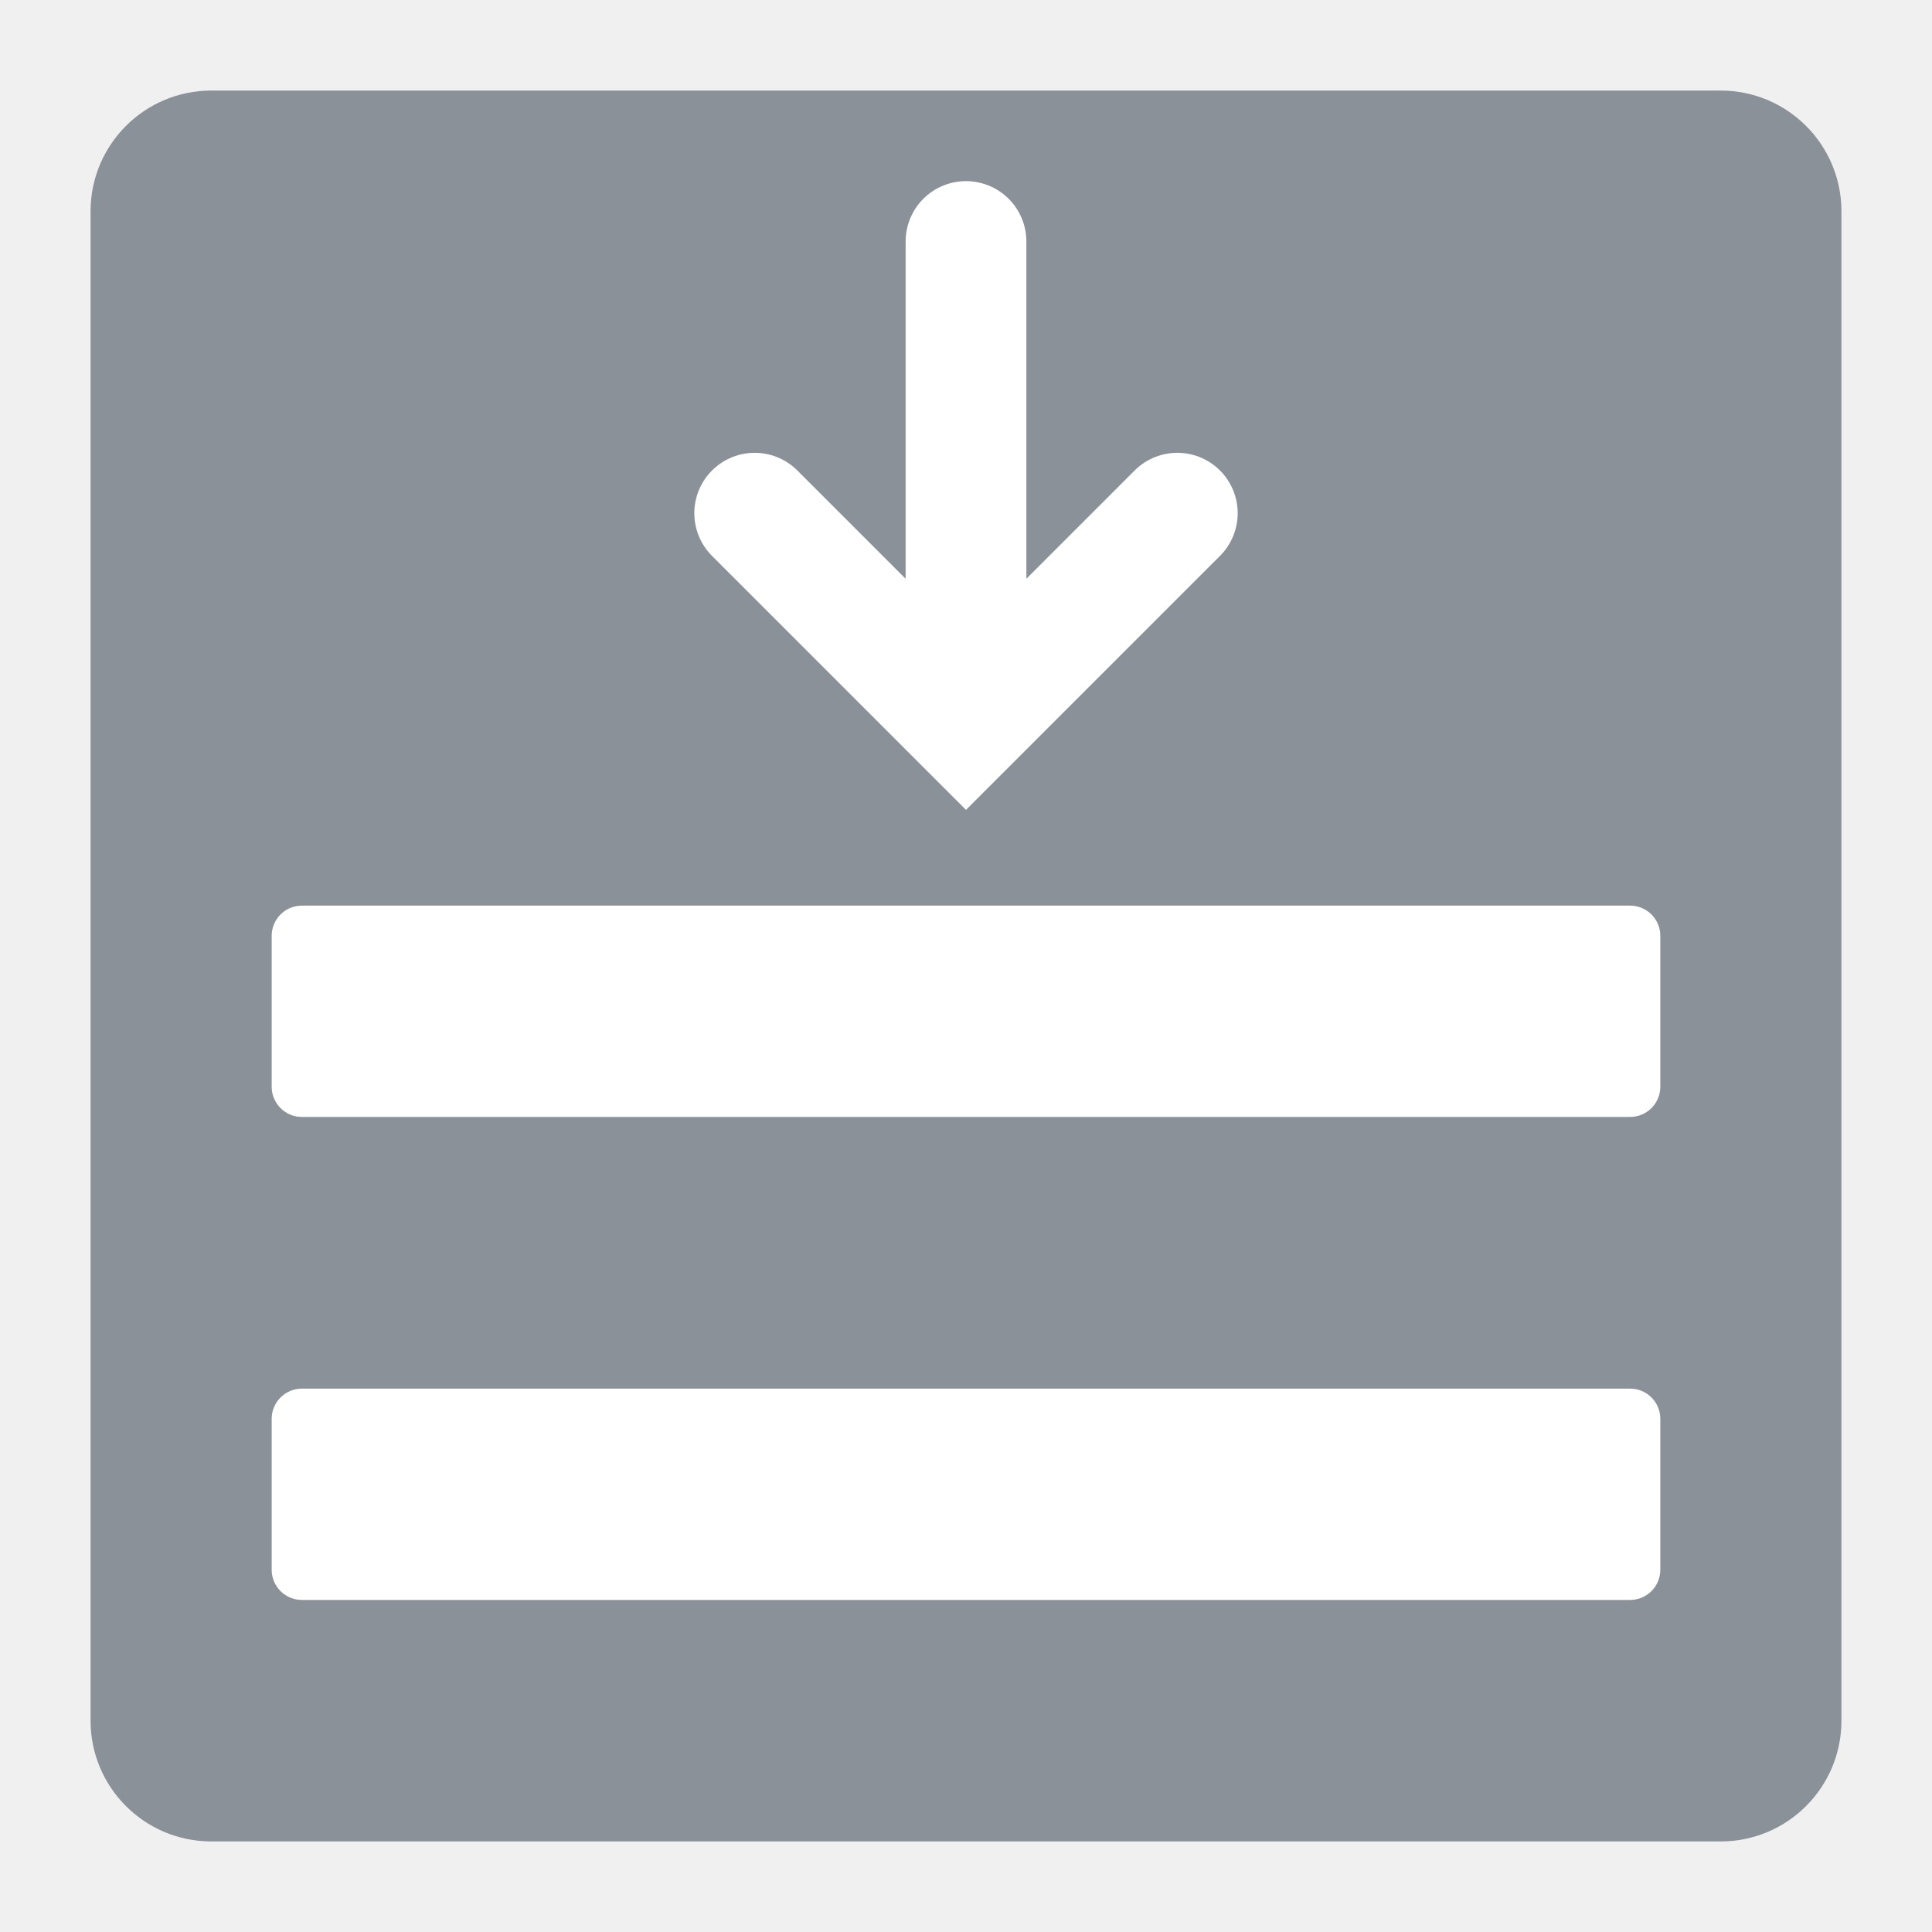
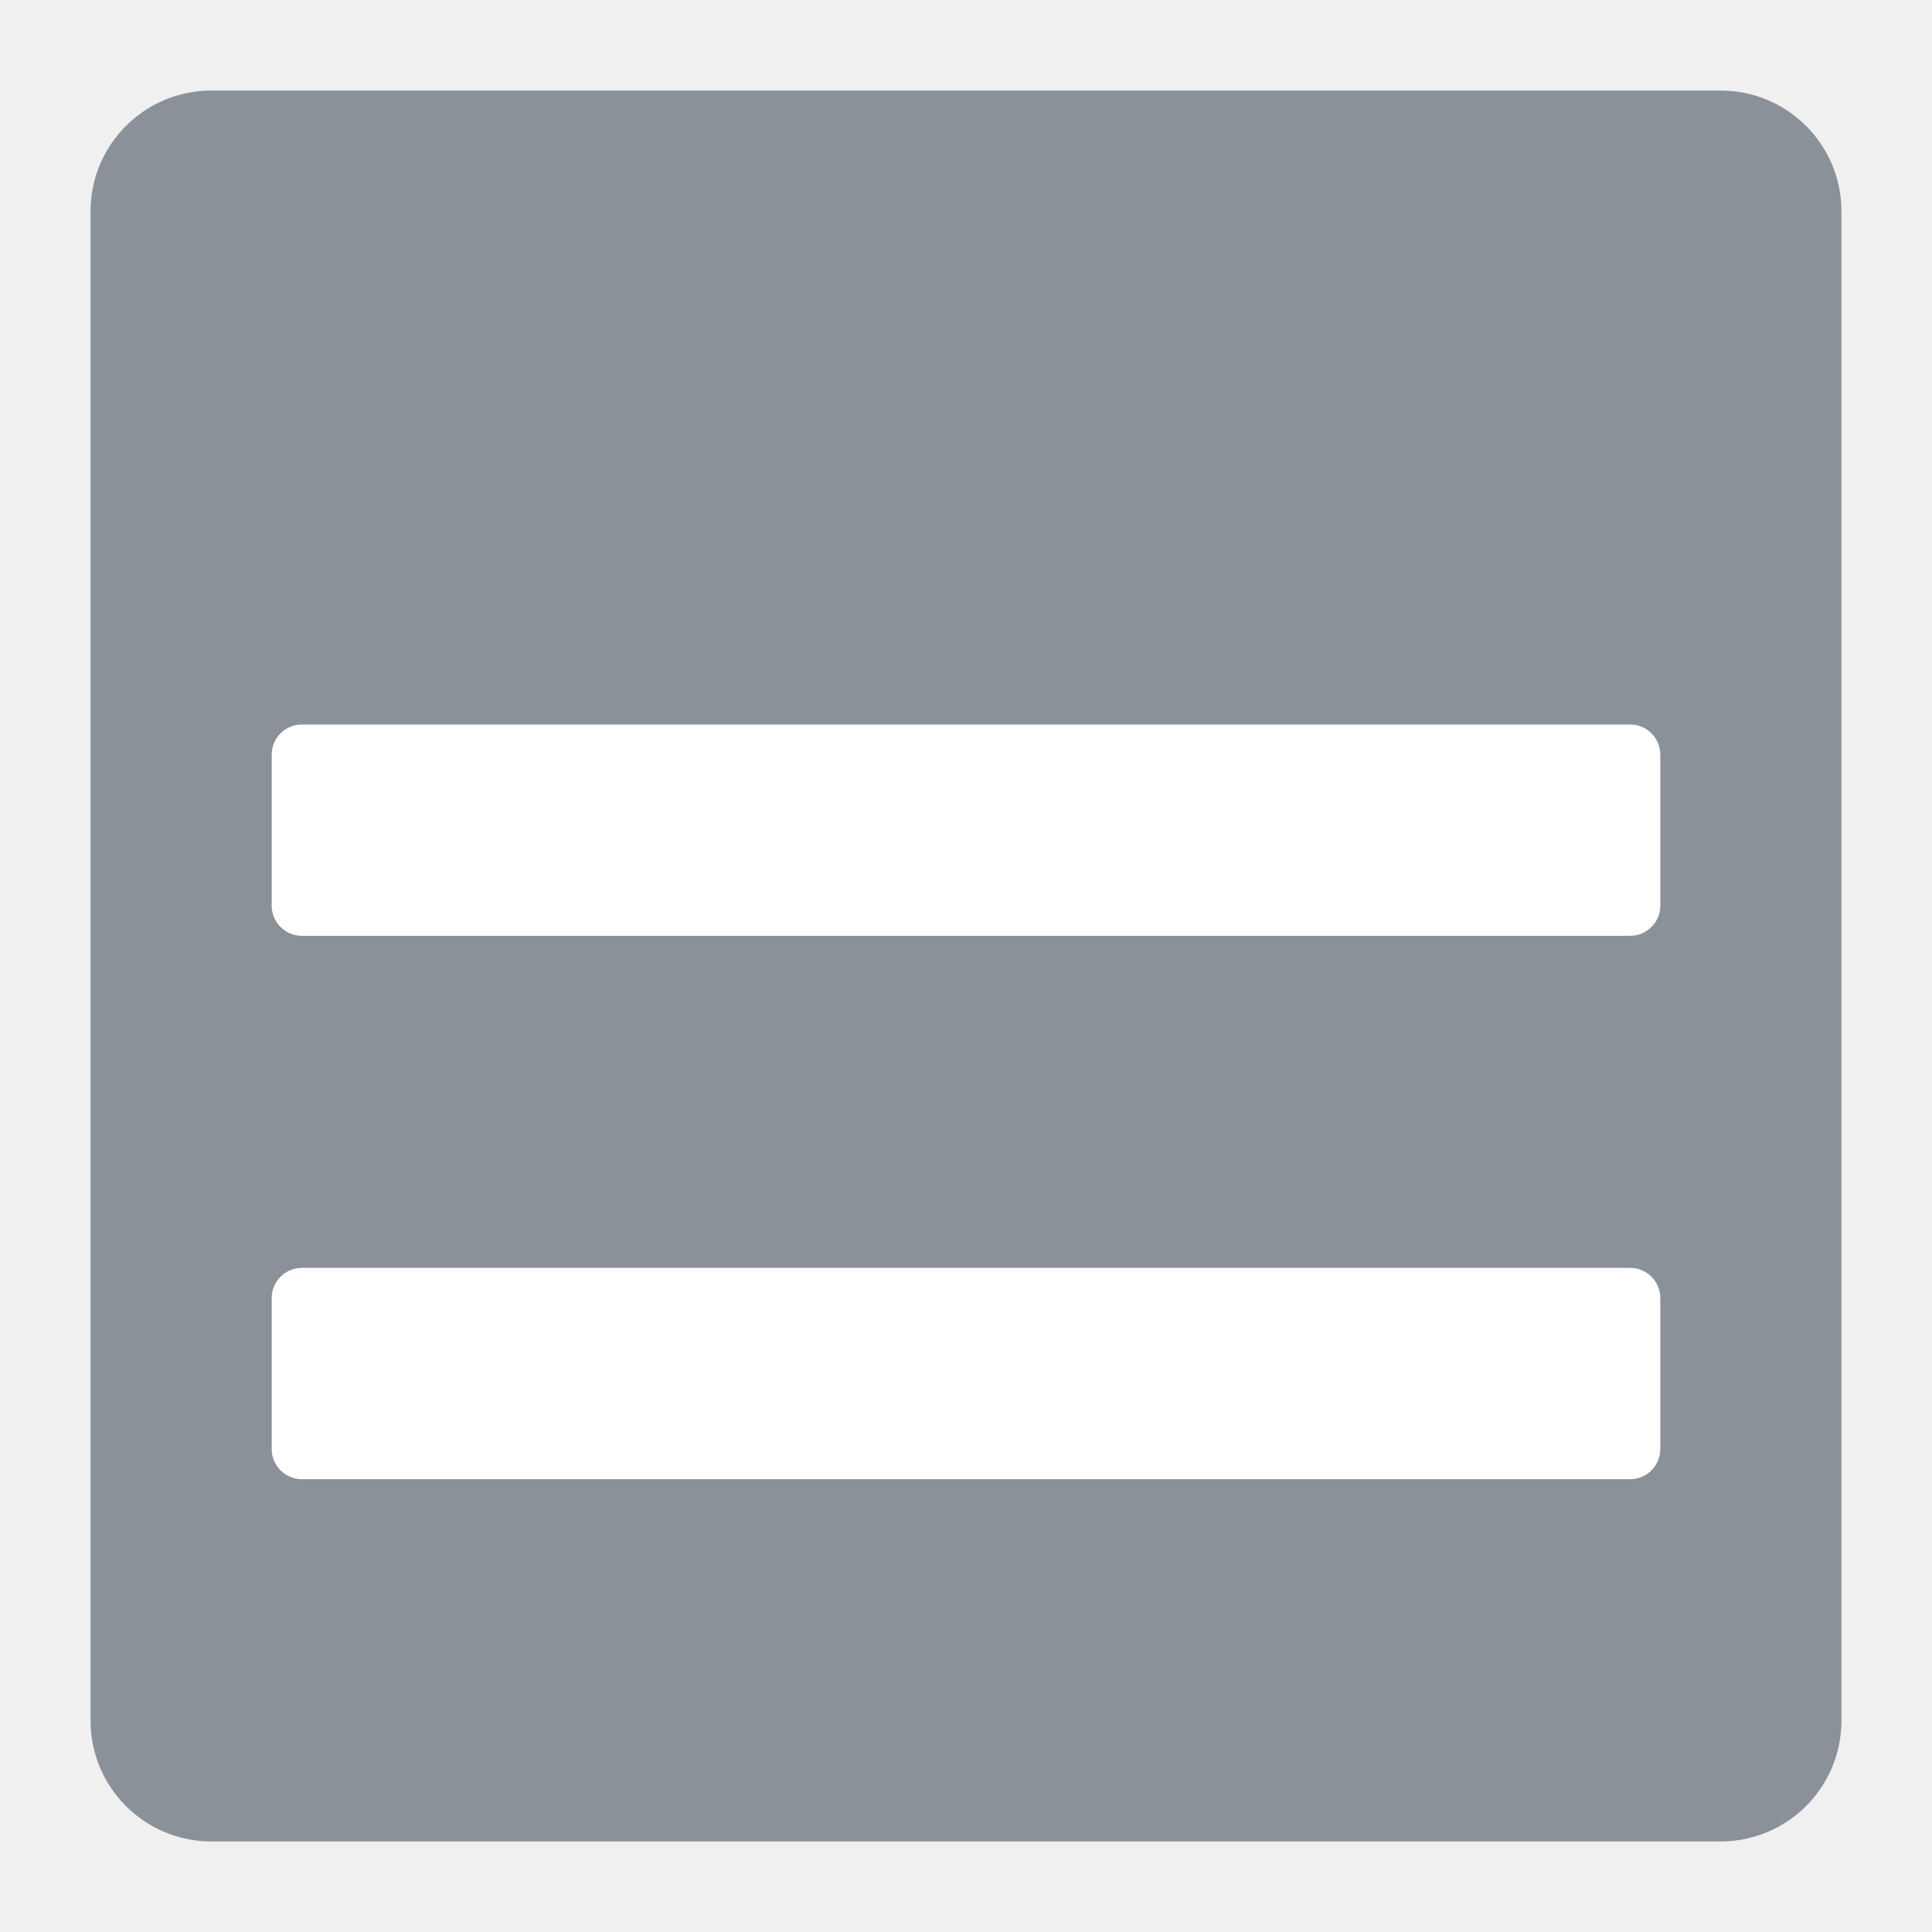
<svg xmlns="http://www.w3.org/2000/svg" width="64" height="64" viewBox="0 0 64 64">
  <rect x="3" y="3" width="58" height="58" rx="4" fill="#8A9199" />
-   <rect x="9" y="30" width="46" height="7" rx="1" fill="#FFFFFF" />
-   <rect x="9" y="46" width="46" height="7" rx="1" fill="#FFFFFF" />
-   <path d="M32 8 L32 24 M25 17 L32 24 L39 17" stroke="#FFFFFF" stroke-width="4" fill="none" stroke-linecap="round" />
+   <rect x="9" y="24" width="46" height="7" rx="1" fill="#FFFFFF" />
+   <rect x="9" y="42" width="46" height="7" rx="1" fill="#FFFFFF" />
</svg>
